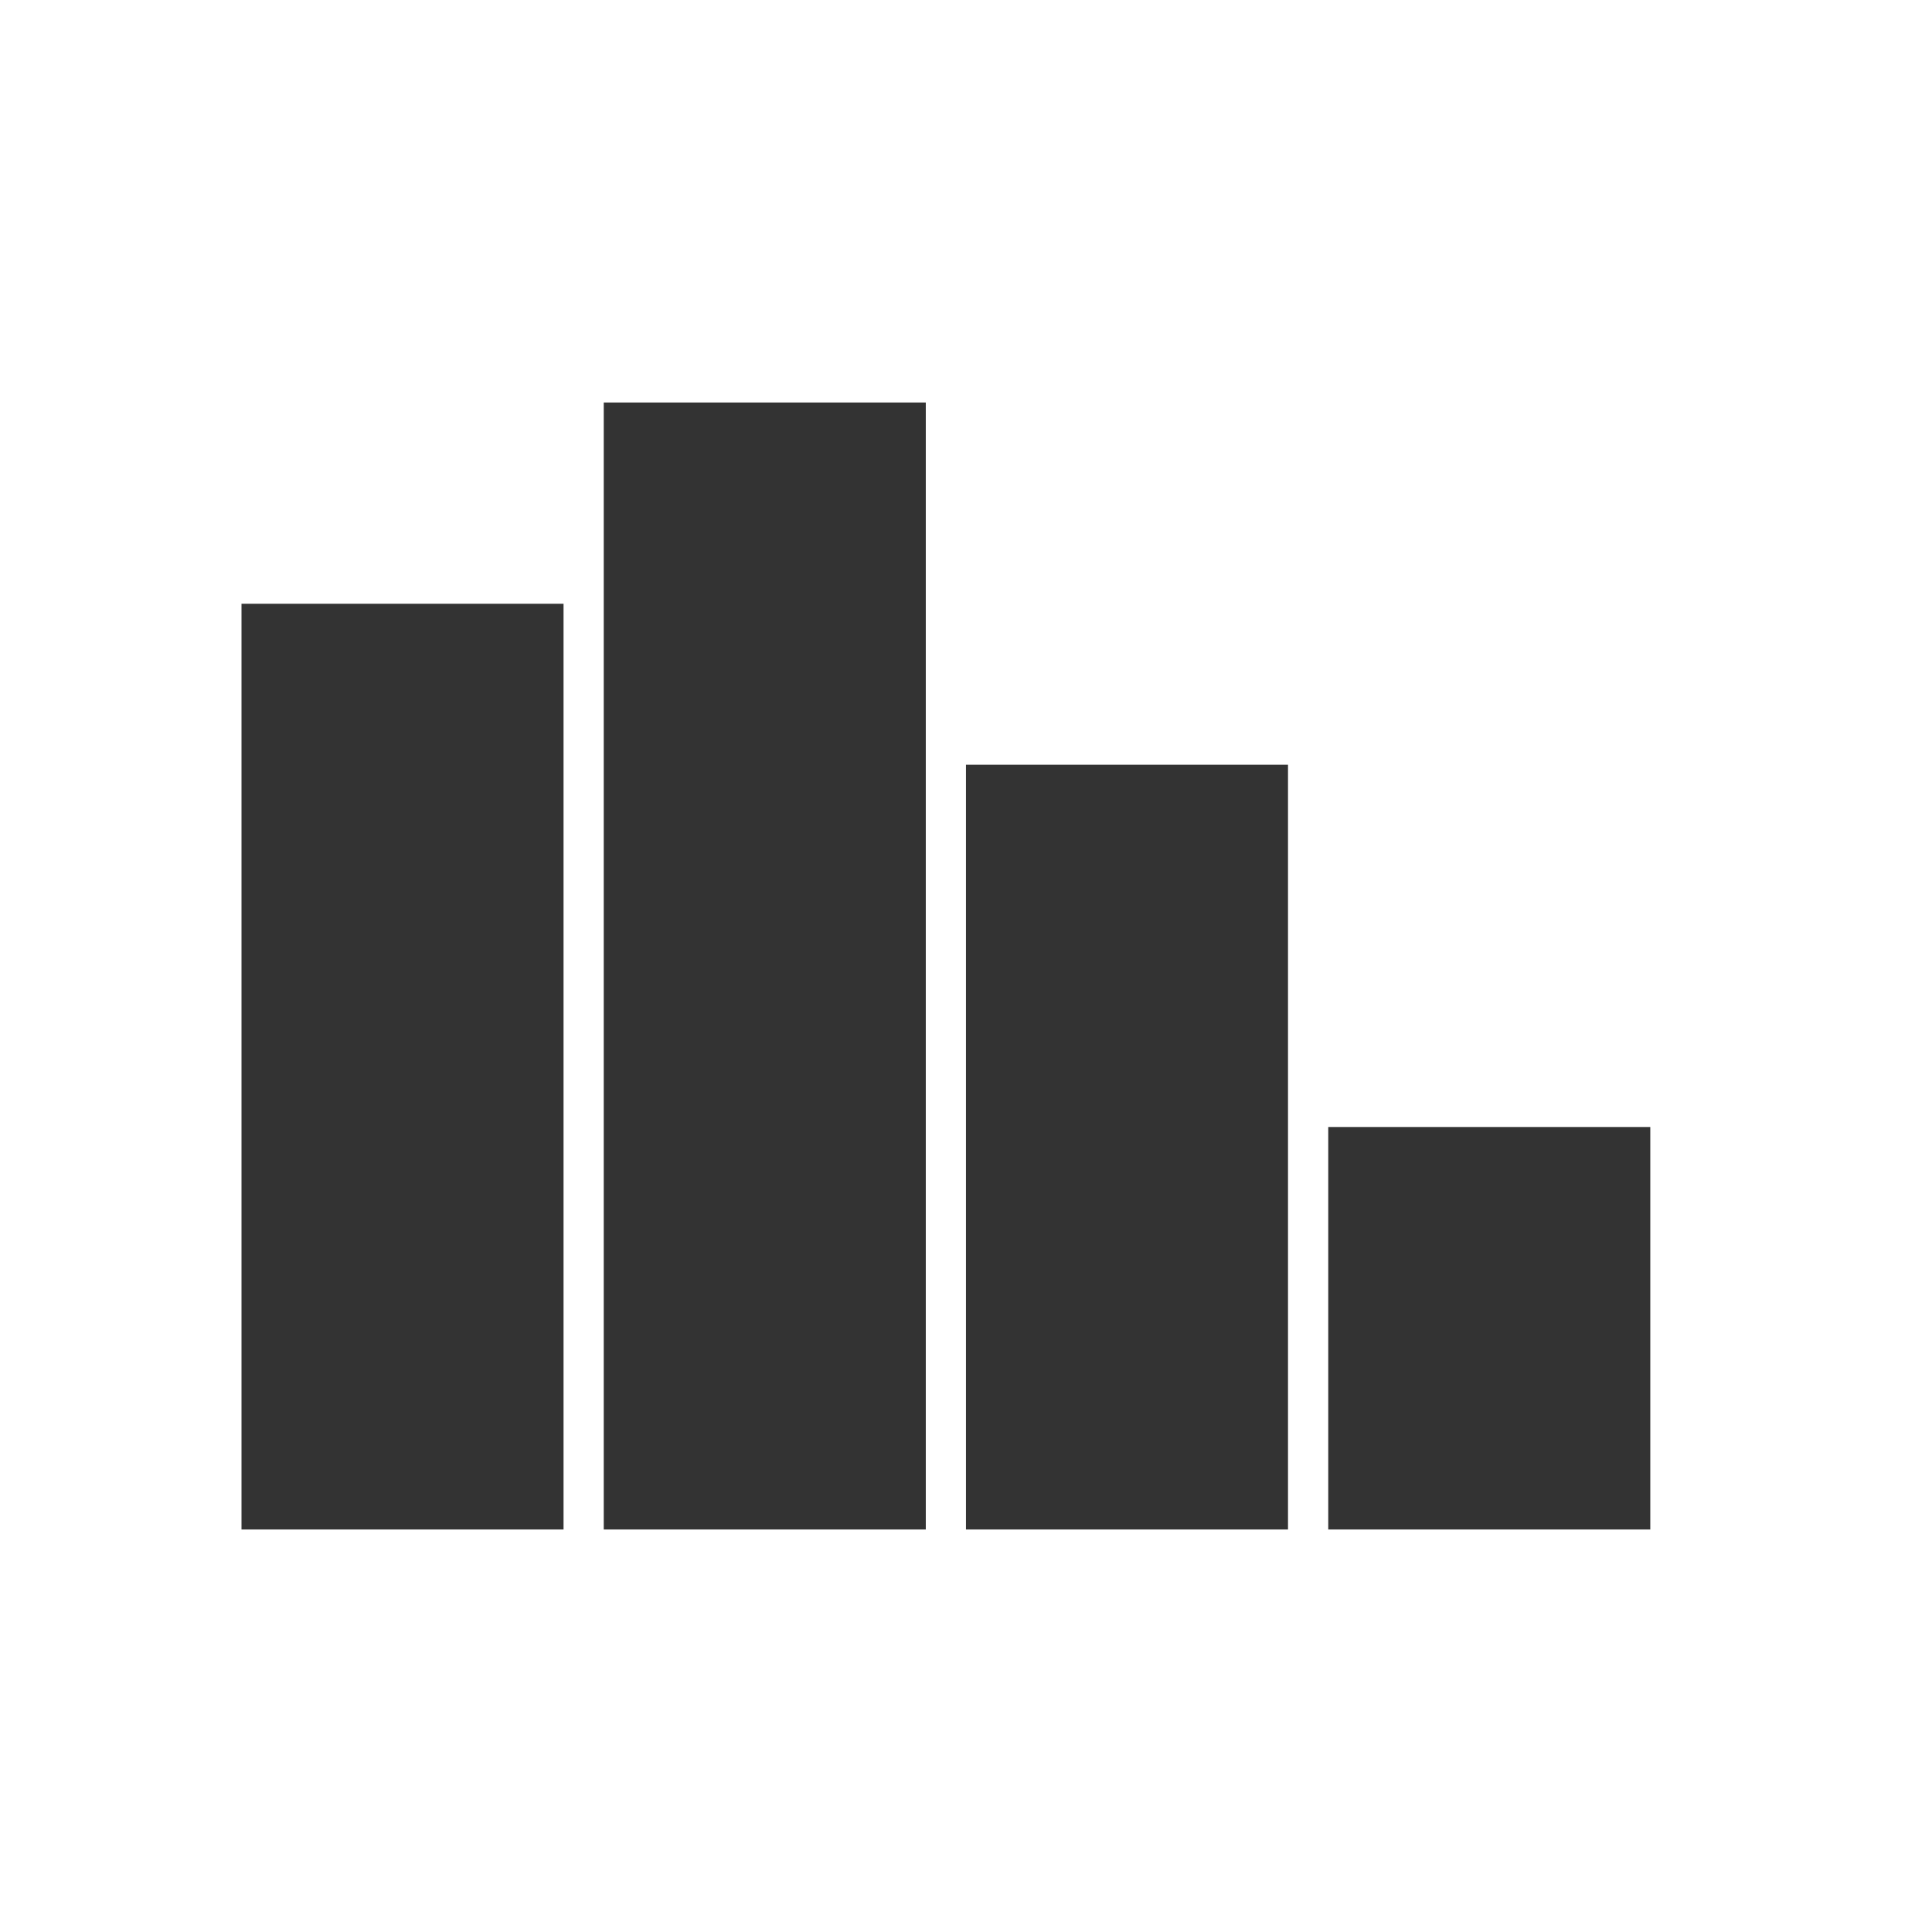
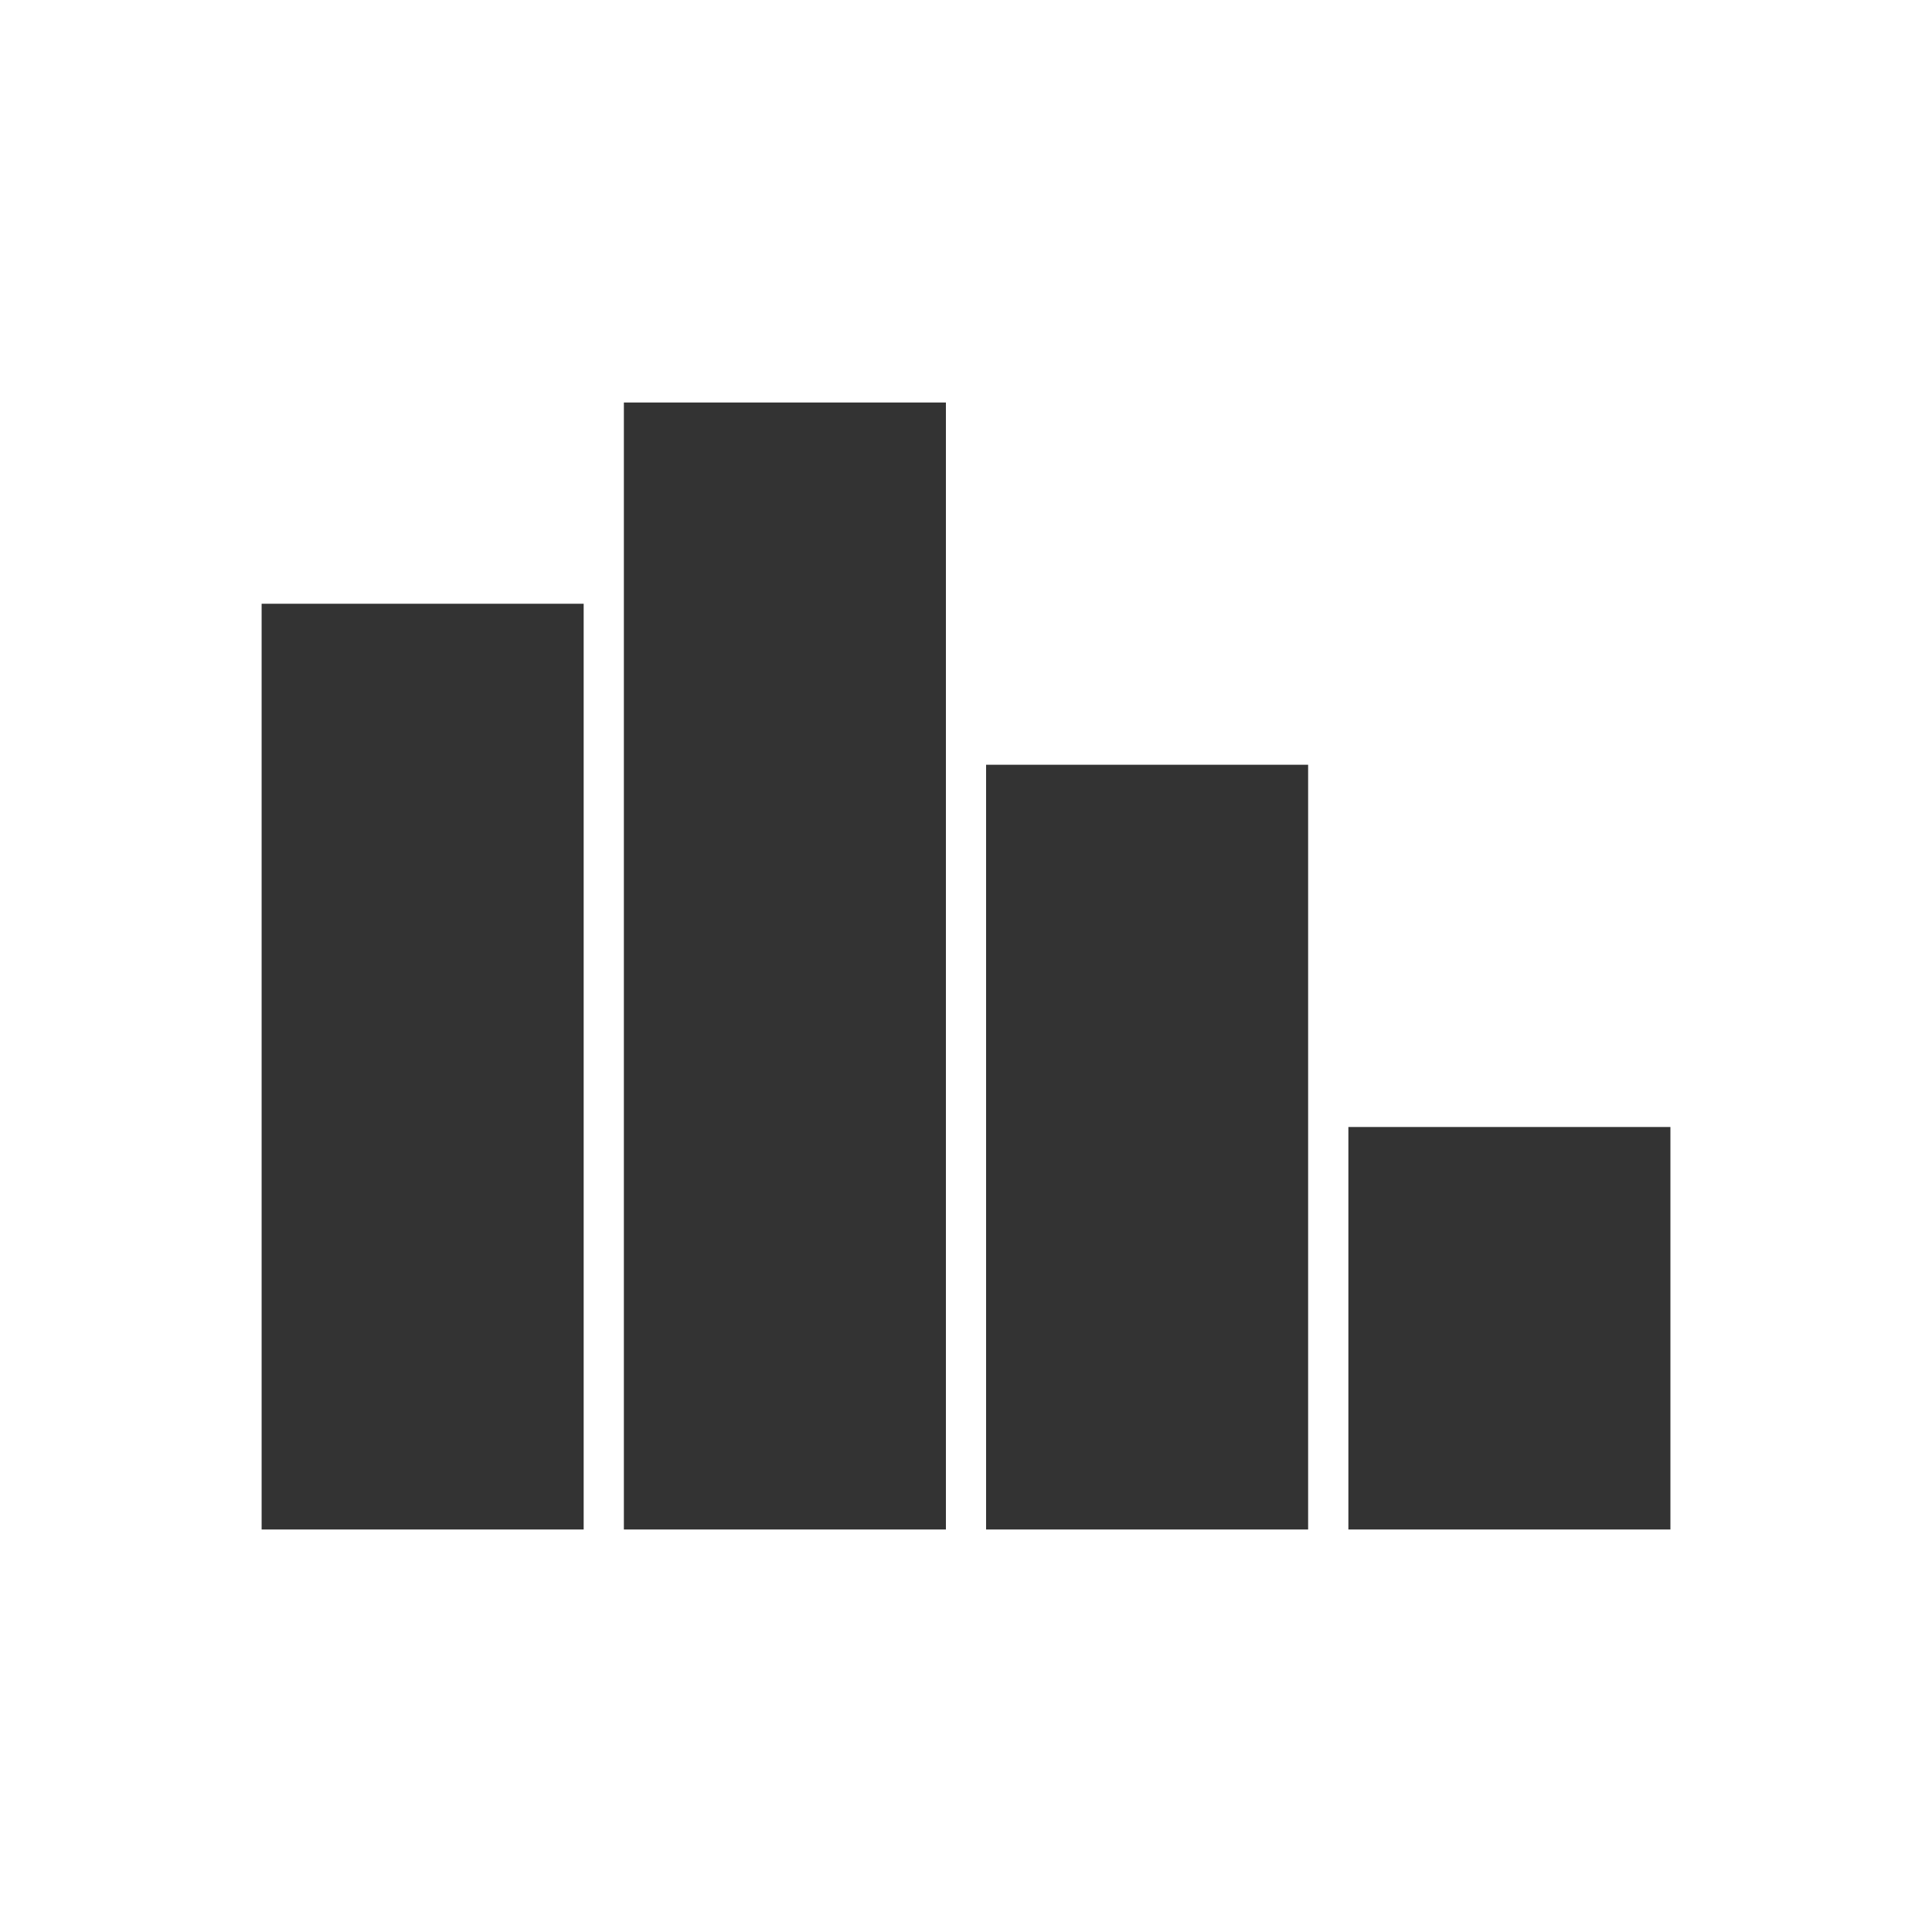
<svg xmlns="http://www.w3.org/2000/svg" version="1.1" id="Layer_1" x="0px" y="0px" width="48px" height="48px" viewBox="0 0 48 48" enable-background="new 0 0 48 48" xml:space="preserve">
  <g>
-     <rect x="6" y="15" fill="#333333" width="8.001" height="23" />
-     <rect x="15" y="10" fill="#333333" width="8.001" height="28" />
-     <rect x="23.999" y="19" fill="#333333" width="8.001" height="19" />
-     <rect x="33" y="28" fill="#333333" width="8.001" height="10" />
+     <rect x="6.5" y="15" fill="#333333" width="8.001" height="23" />
+     <rect x="15.5" y="10" fill="#333333" width="8.001" height="28" />
+     <rect x="24.499" y="19" fill="#333333" width="8.001" height="19" />
+     <rect x="33.5" y="28" fill="#333333" width="8.001" height="10" />
  </g>
</svg>
